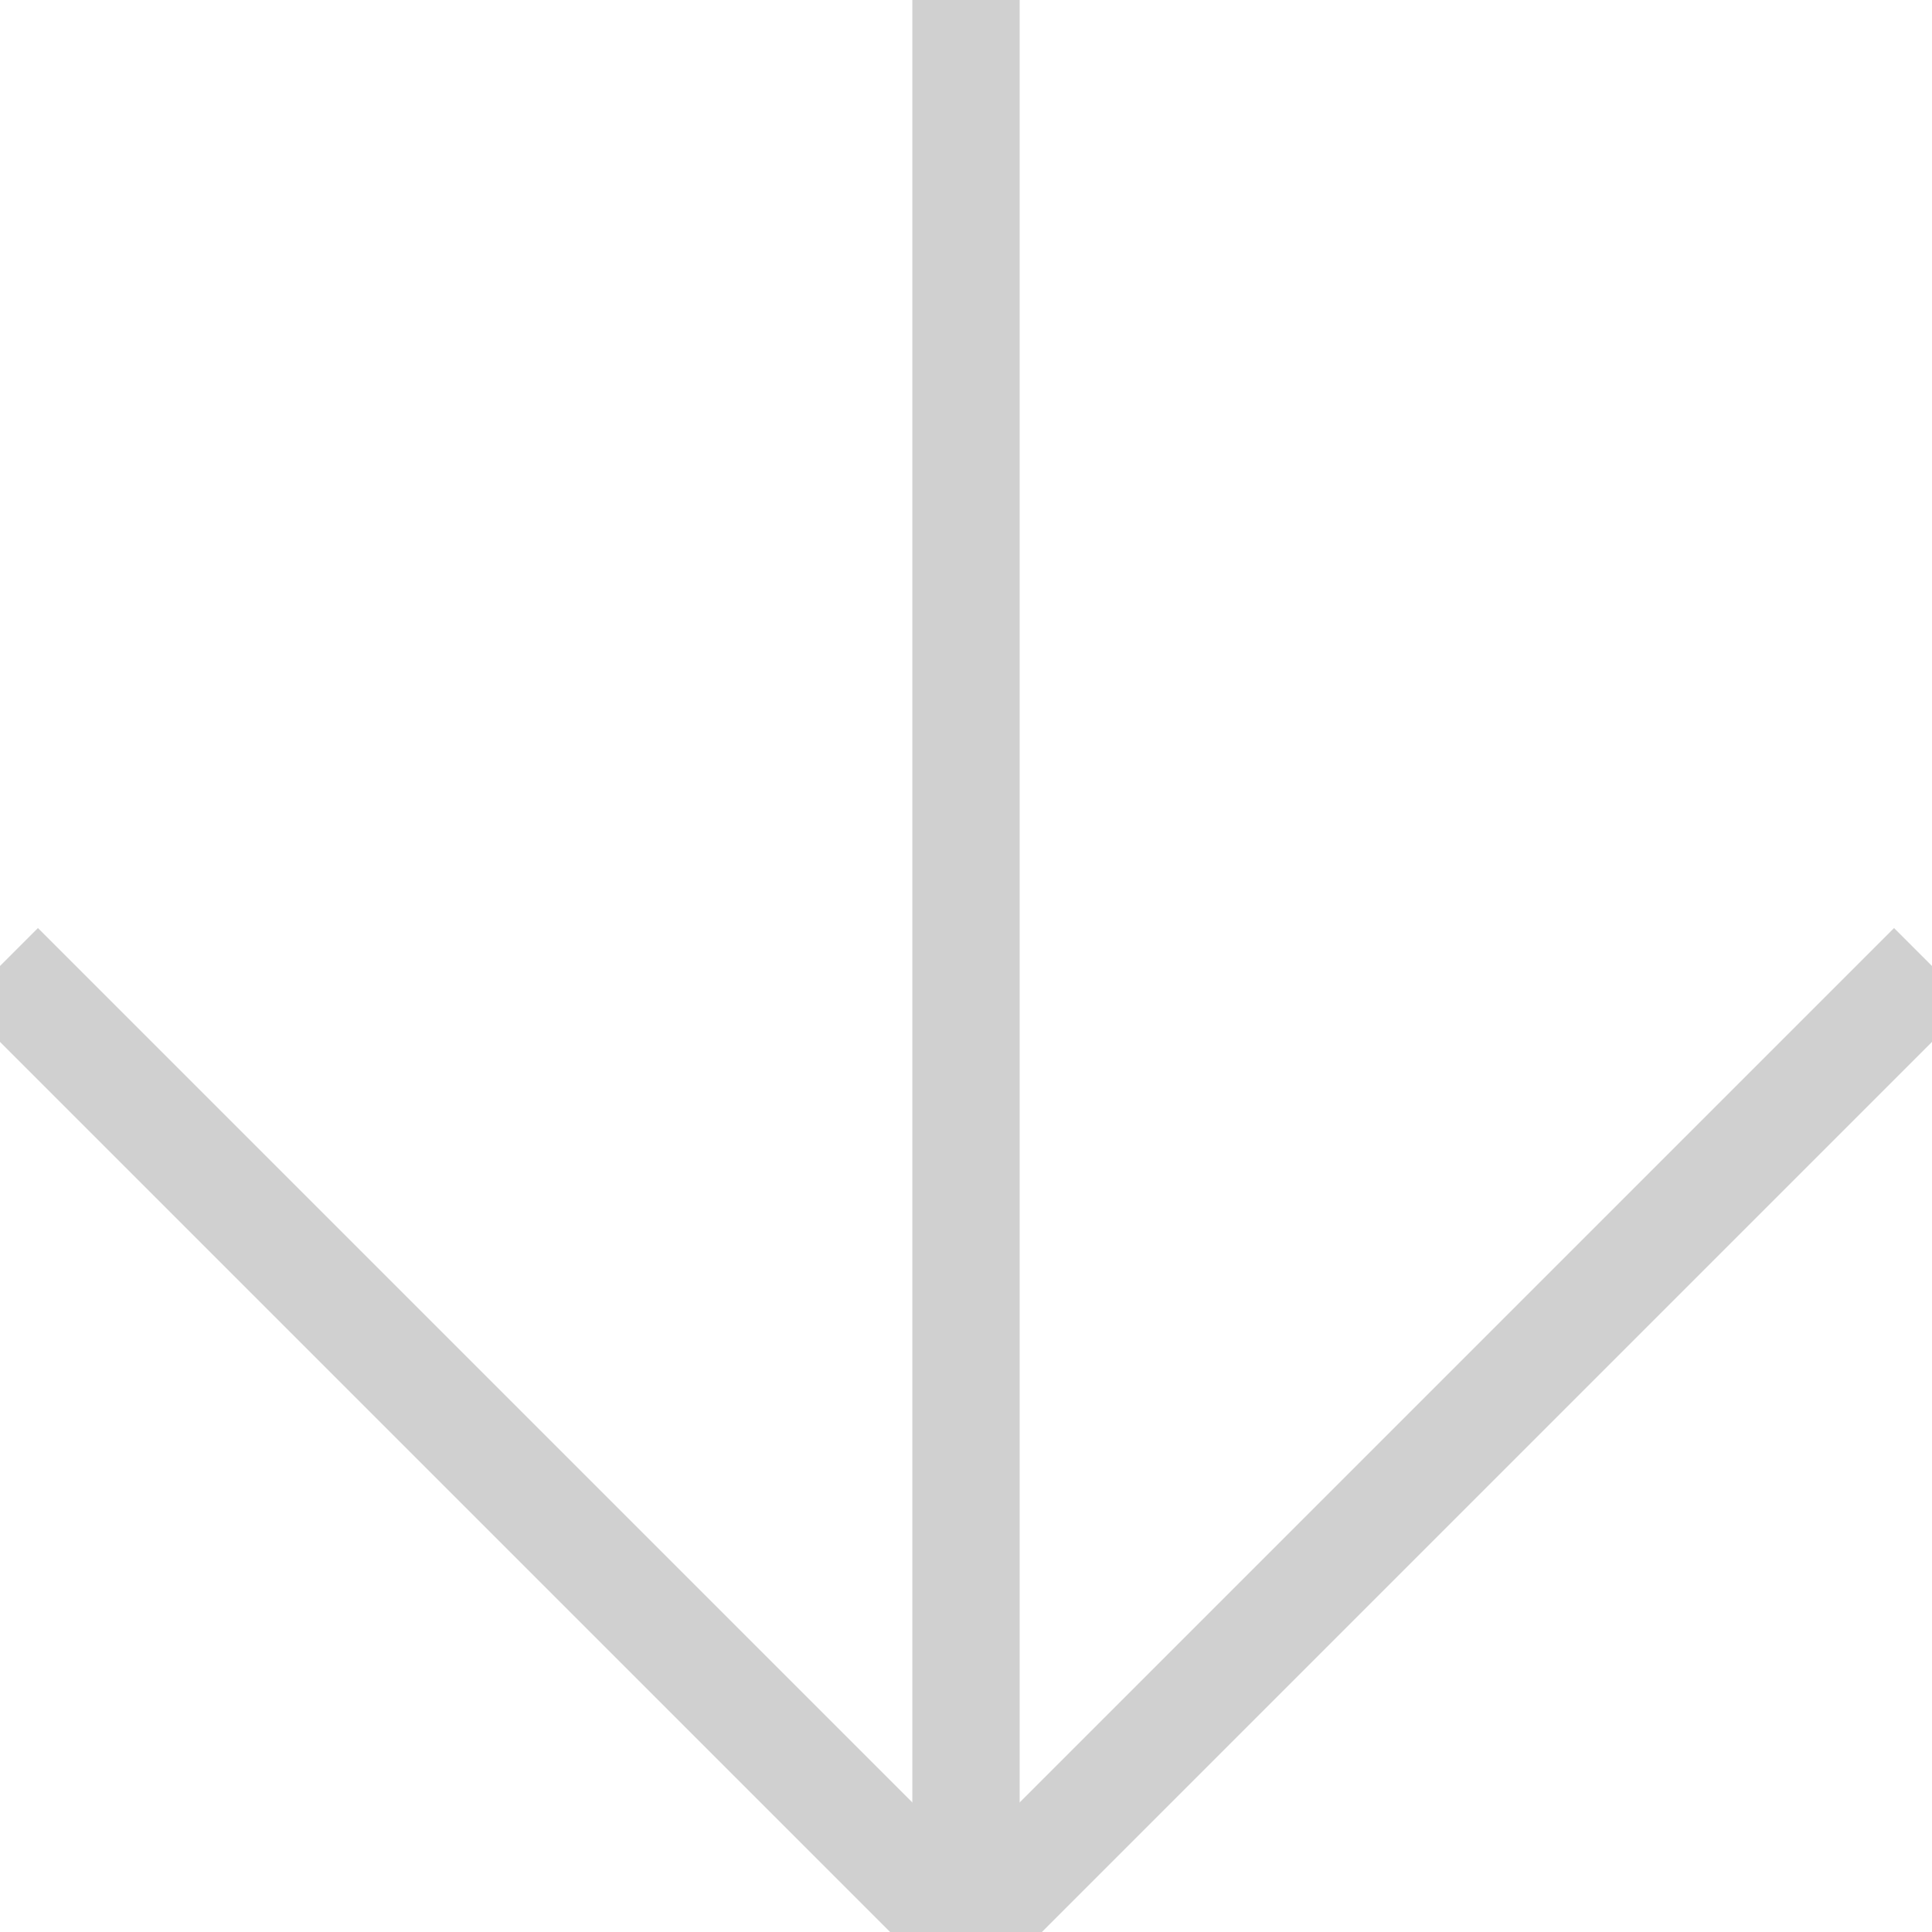
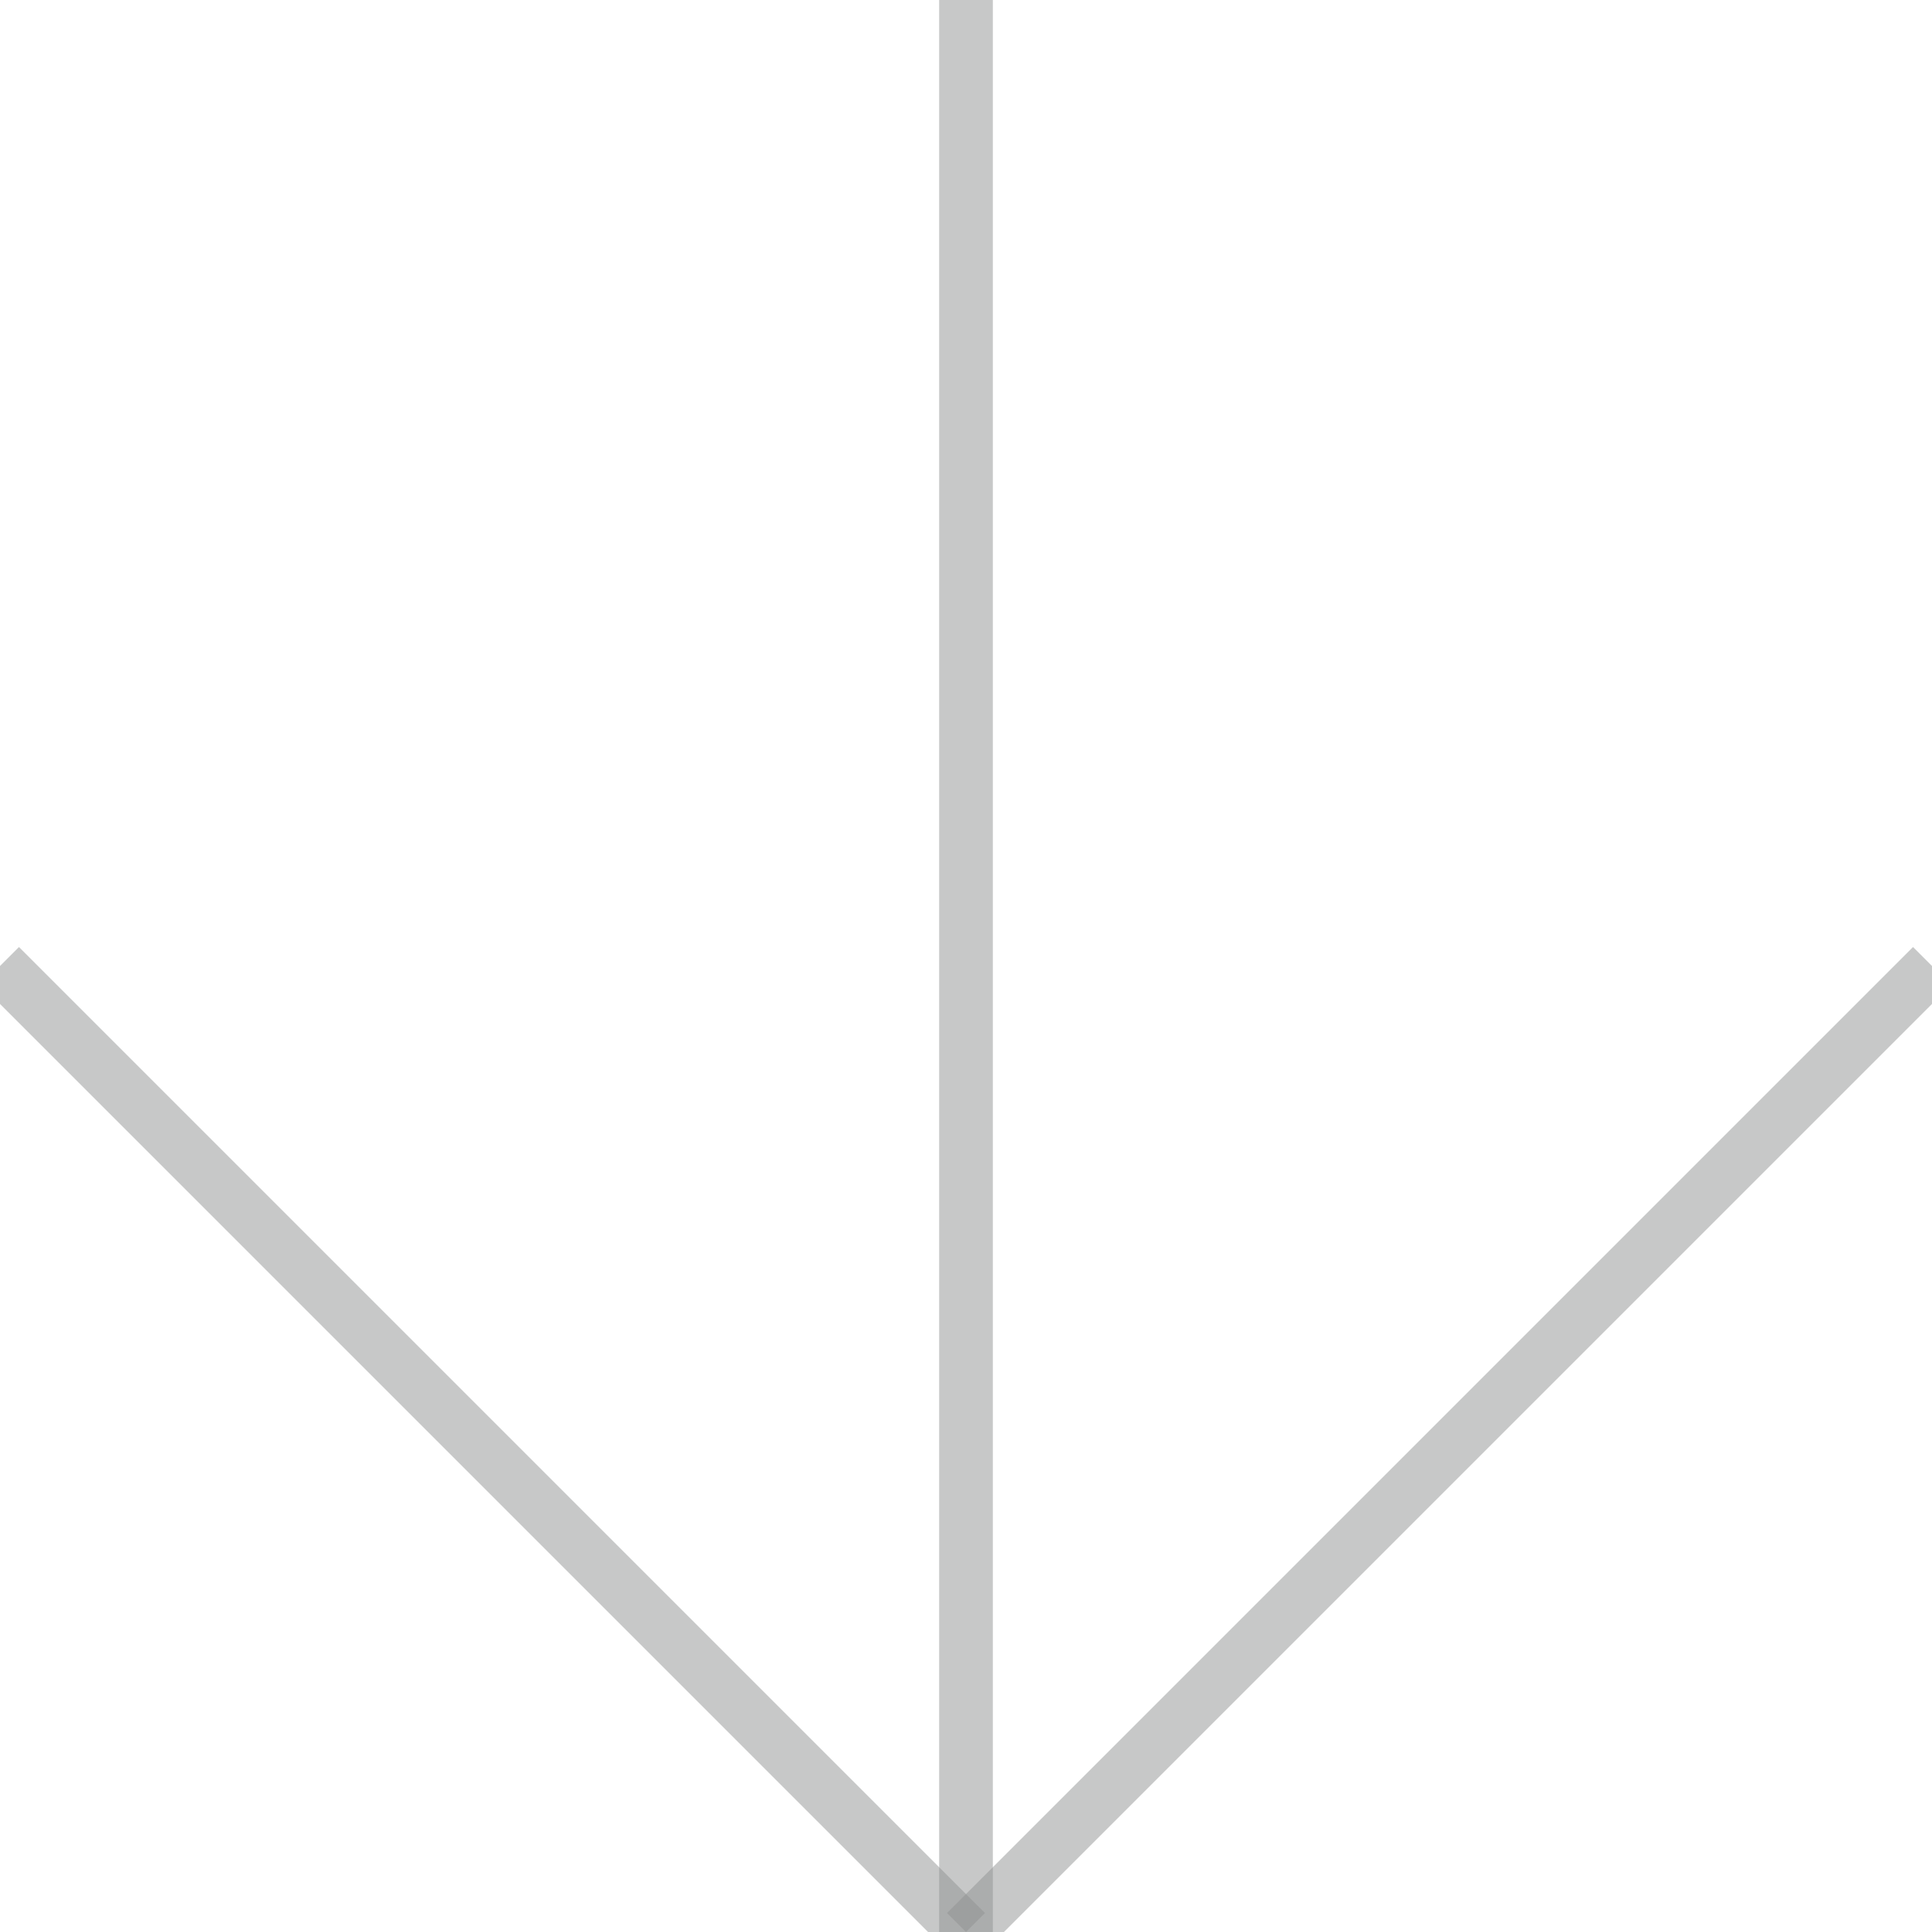
<svg xmlns="http://www.w3.org/2000/svg" width="36px" height="36px" viewBox="0 0 36 36" zoomAndPan="disable" preserveAspectRatio="none">
-   <style type="text/css"> line { stroke: #d0d0d0; stroke-width: 2px; } </style>
+   <style type="text/css"> line { stroke: rgba(145,146,147,0.5); stroke-width: 1; } </style>
  <line x1="0" y1="18" x2="18" y2="36" />
  <line x1="36" y1="18" x2="18" y2="36" />
  <line x1="18" y1="36" x2="18" y2="0" />
</svg>
